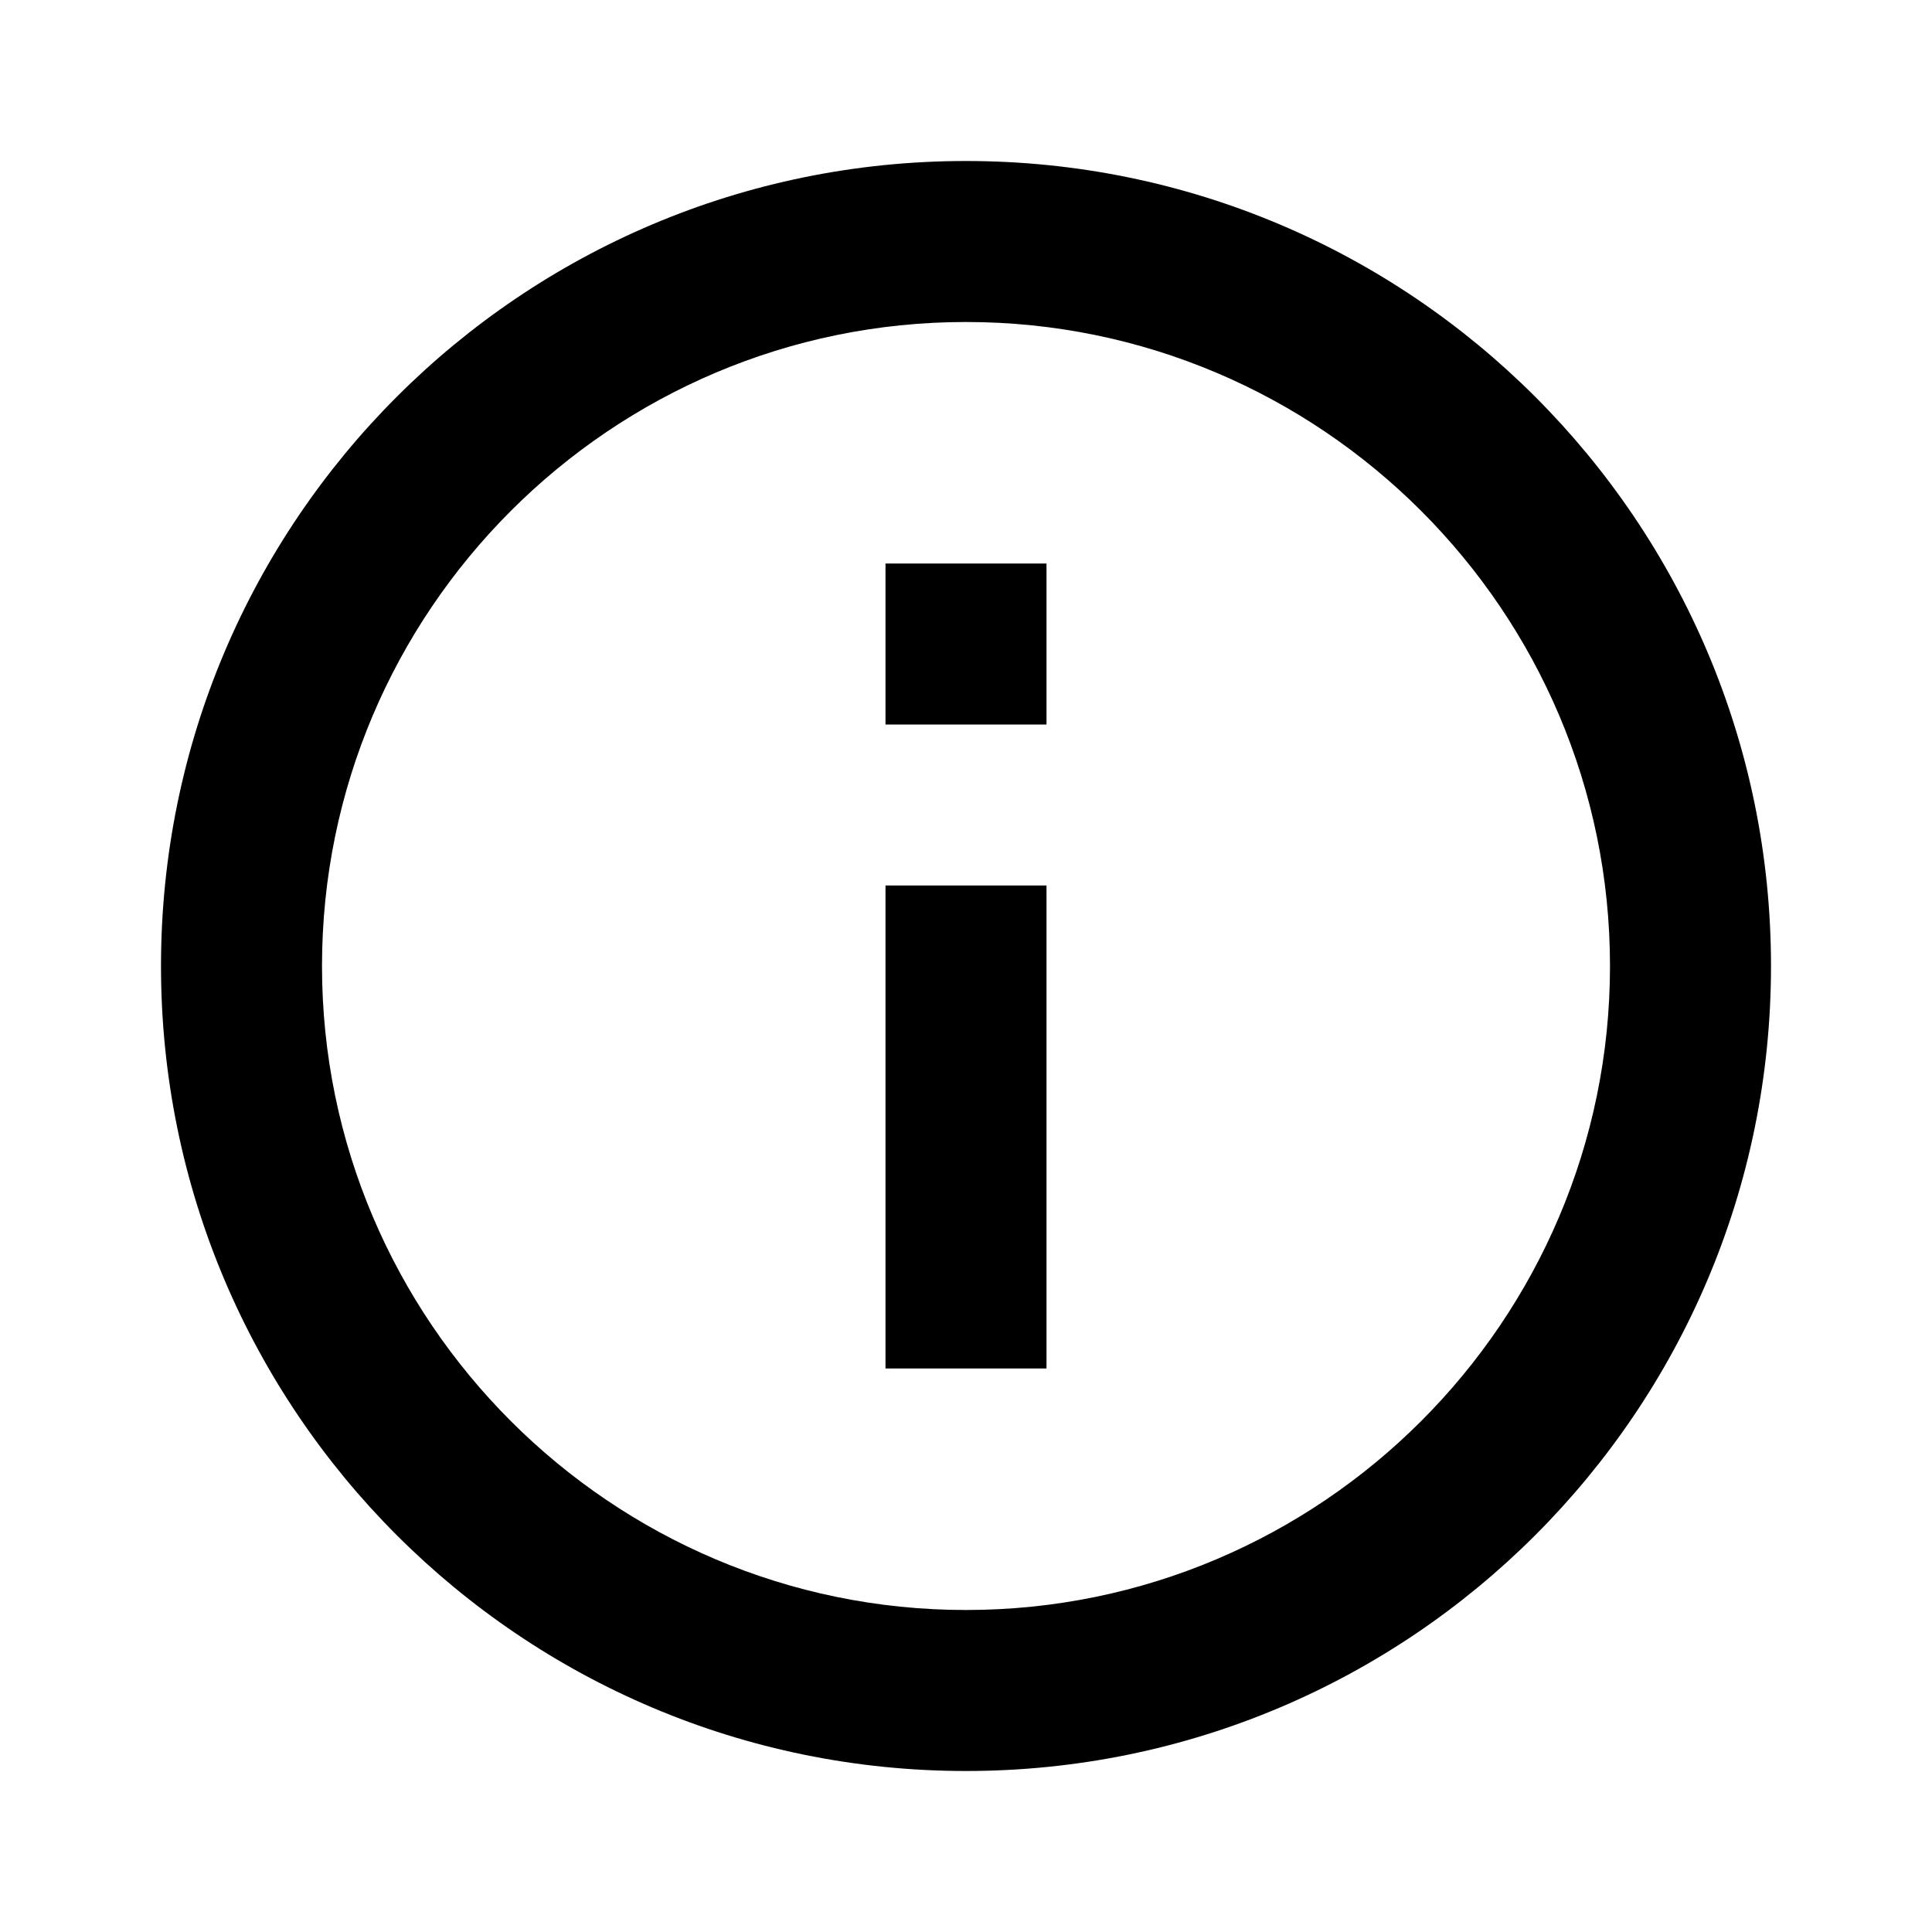
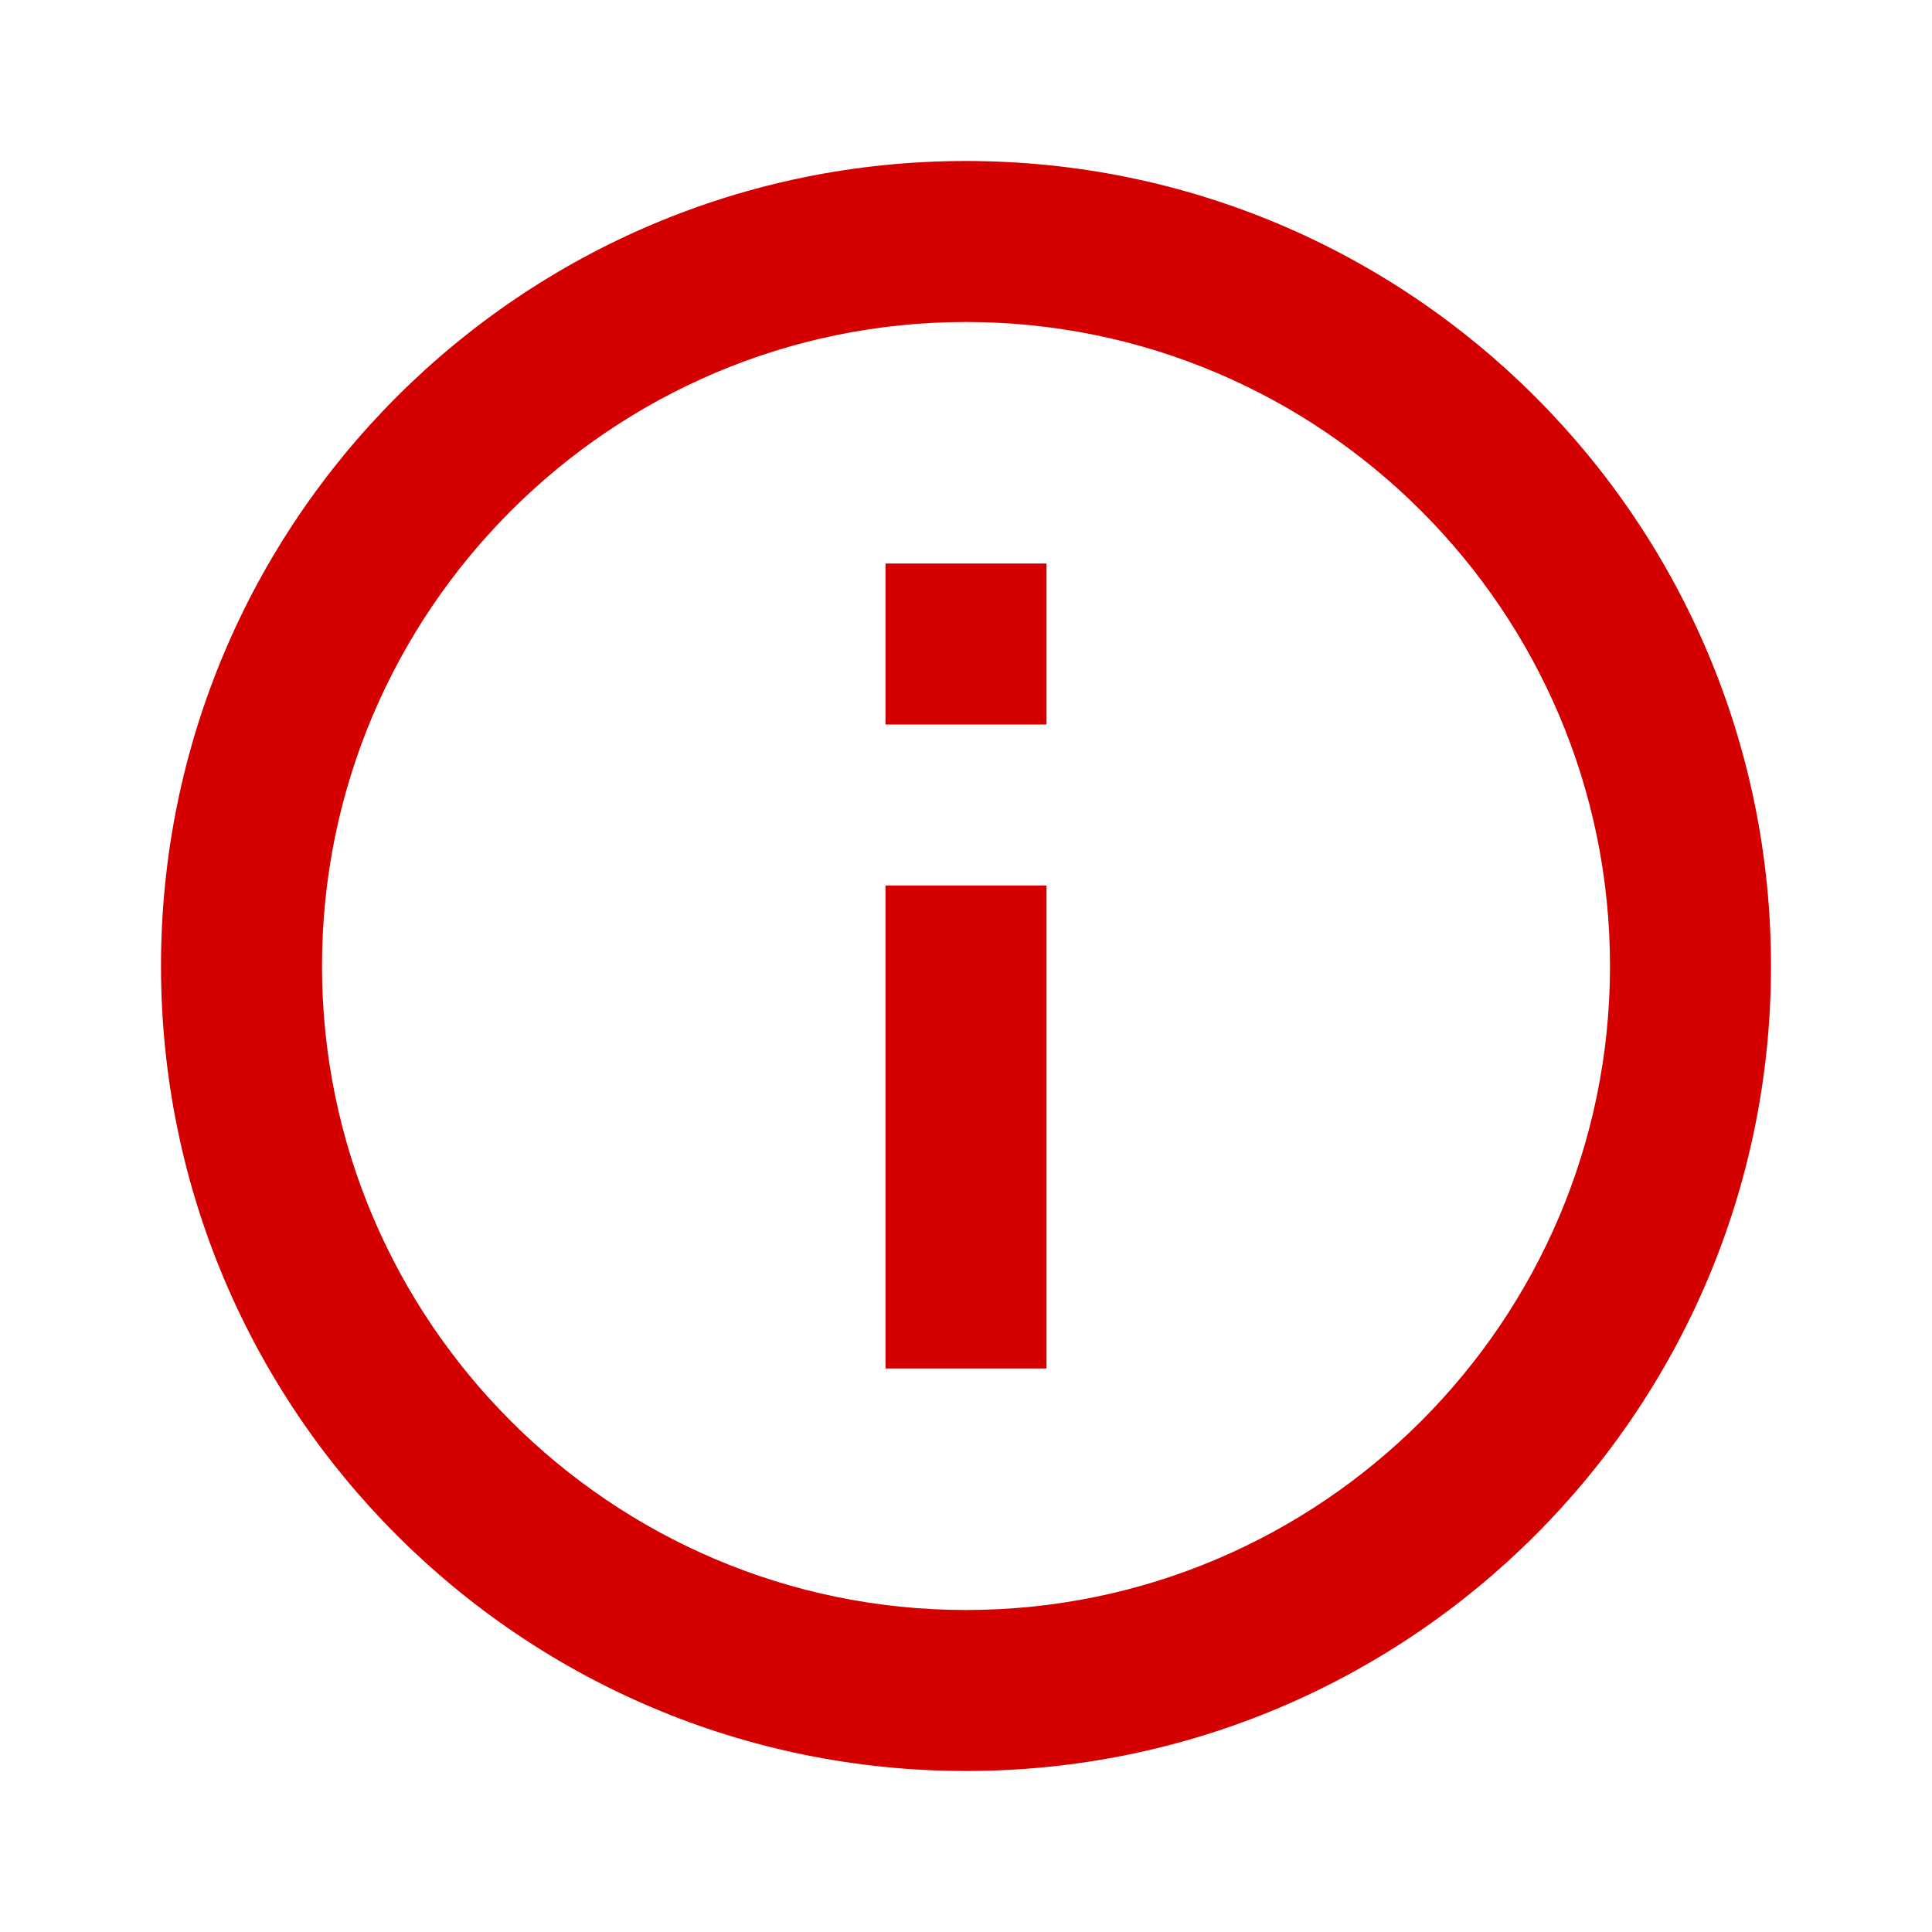
- <svg xmlns="http://www.w3.org/2000/svg" version="1.1" width="24" height="24" viewBox="0 0 24 24">
-   <path d="M11,9H13V7H11M12,20C7.59,20 4,16.41 4,12C4,7.59 7.59,4 12,4C16.41,4 20,7.59 20,12C20,16.41 16.41,20 12,20M12,2A10,10 0 0,0 2,12A10,10 0 0,0 12,22A10,10 0 0,0 22,12A10,10 0 0,0 12,2M11,17H13V11H11V17Z" />
+ <svg xmlns="http://www.w3.org/2000/svg" version="1.1" width="24" height="24" viewBox="0 0 24 24" id="svg4">
+   <defs id="defs8" />
+   <path d="M11,9H13V7H11M12,20C7.59,20 4,16.41 4,12C4,7.59 7.59,4 12,4C16.41,4 20,7.59 20,12C20,16.41 16.41,20 12,20M12,2A10,10 0 0,0 2,12A10,10 0 0,0 12,22A10,10 0 0,0 22,12A10,10 0 0,0 12,2M11,17H13V11H11V17Z" id="path2" style="fill:#d40000" />
</svg>
